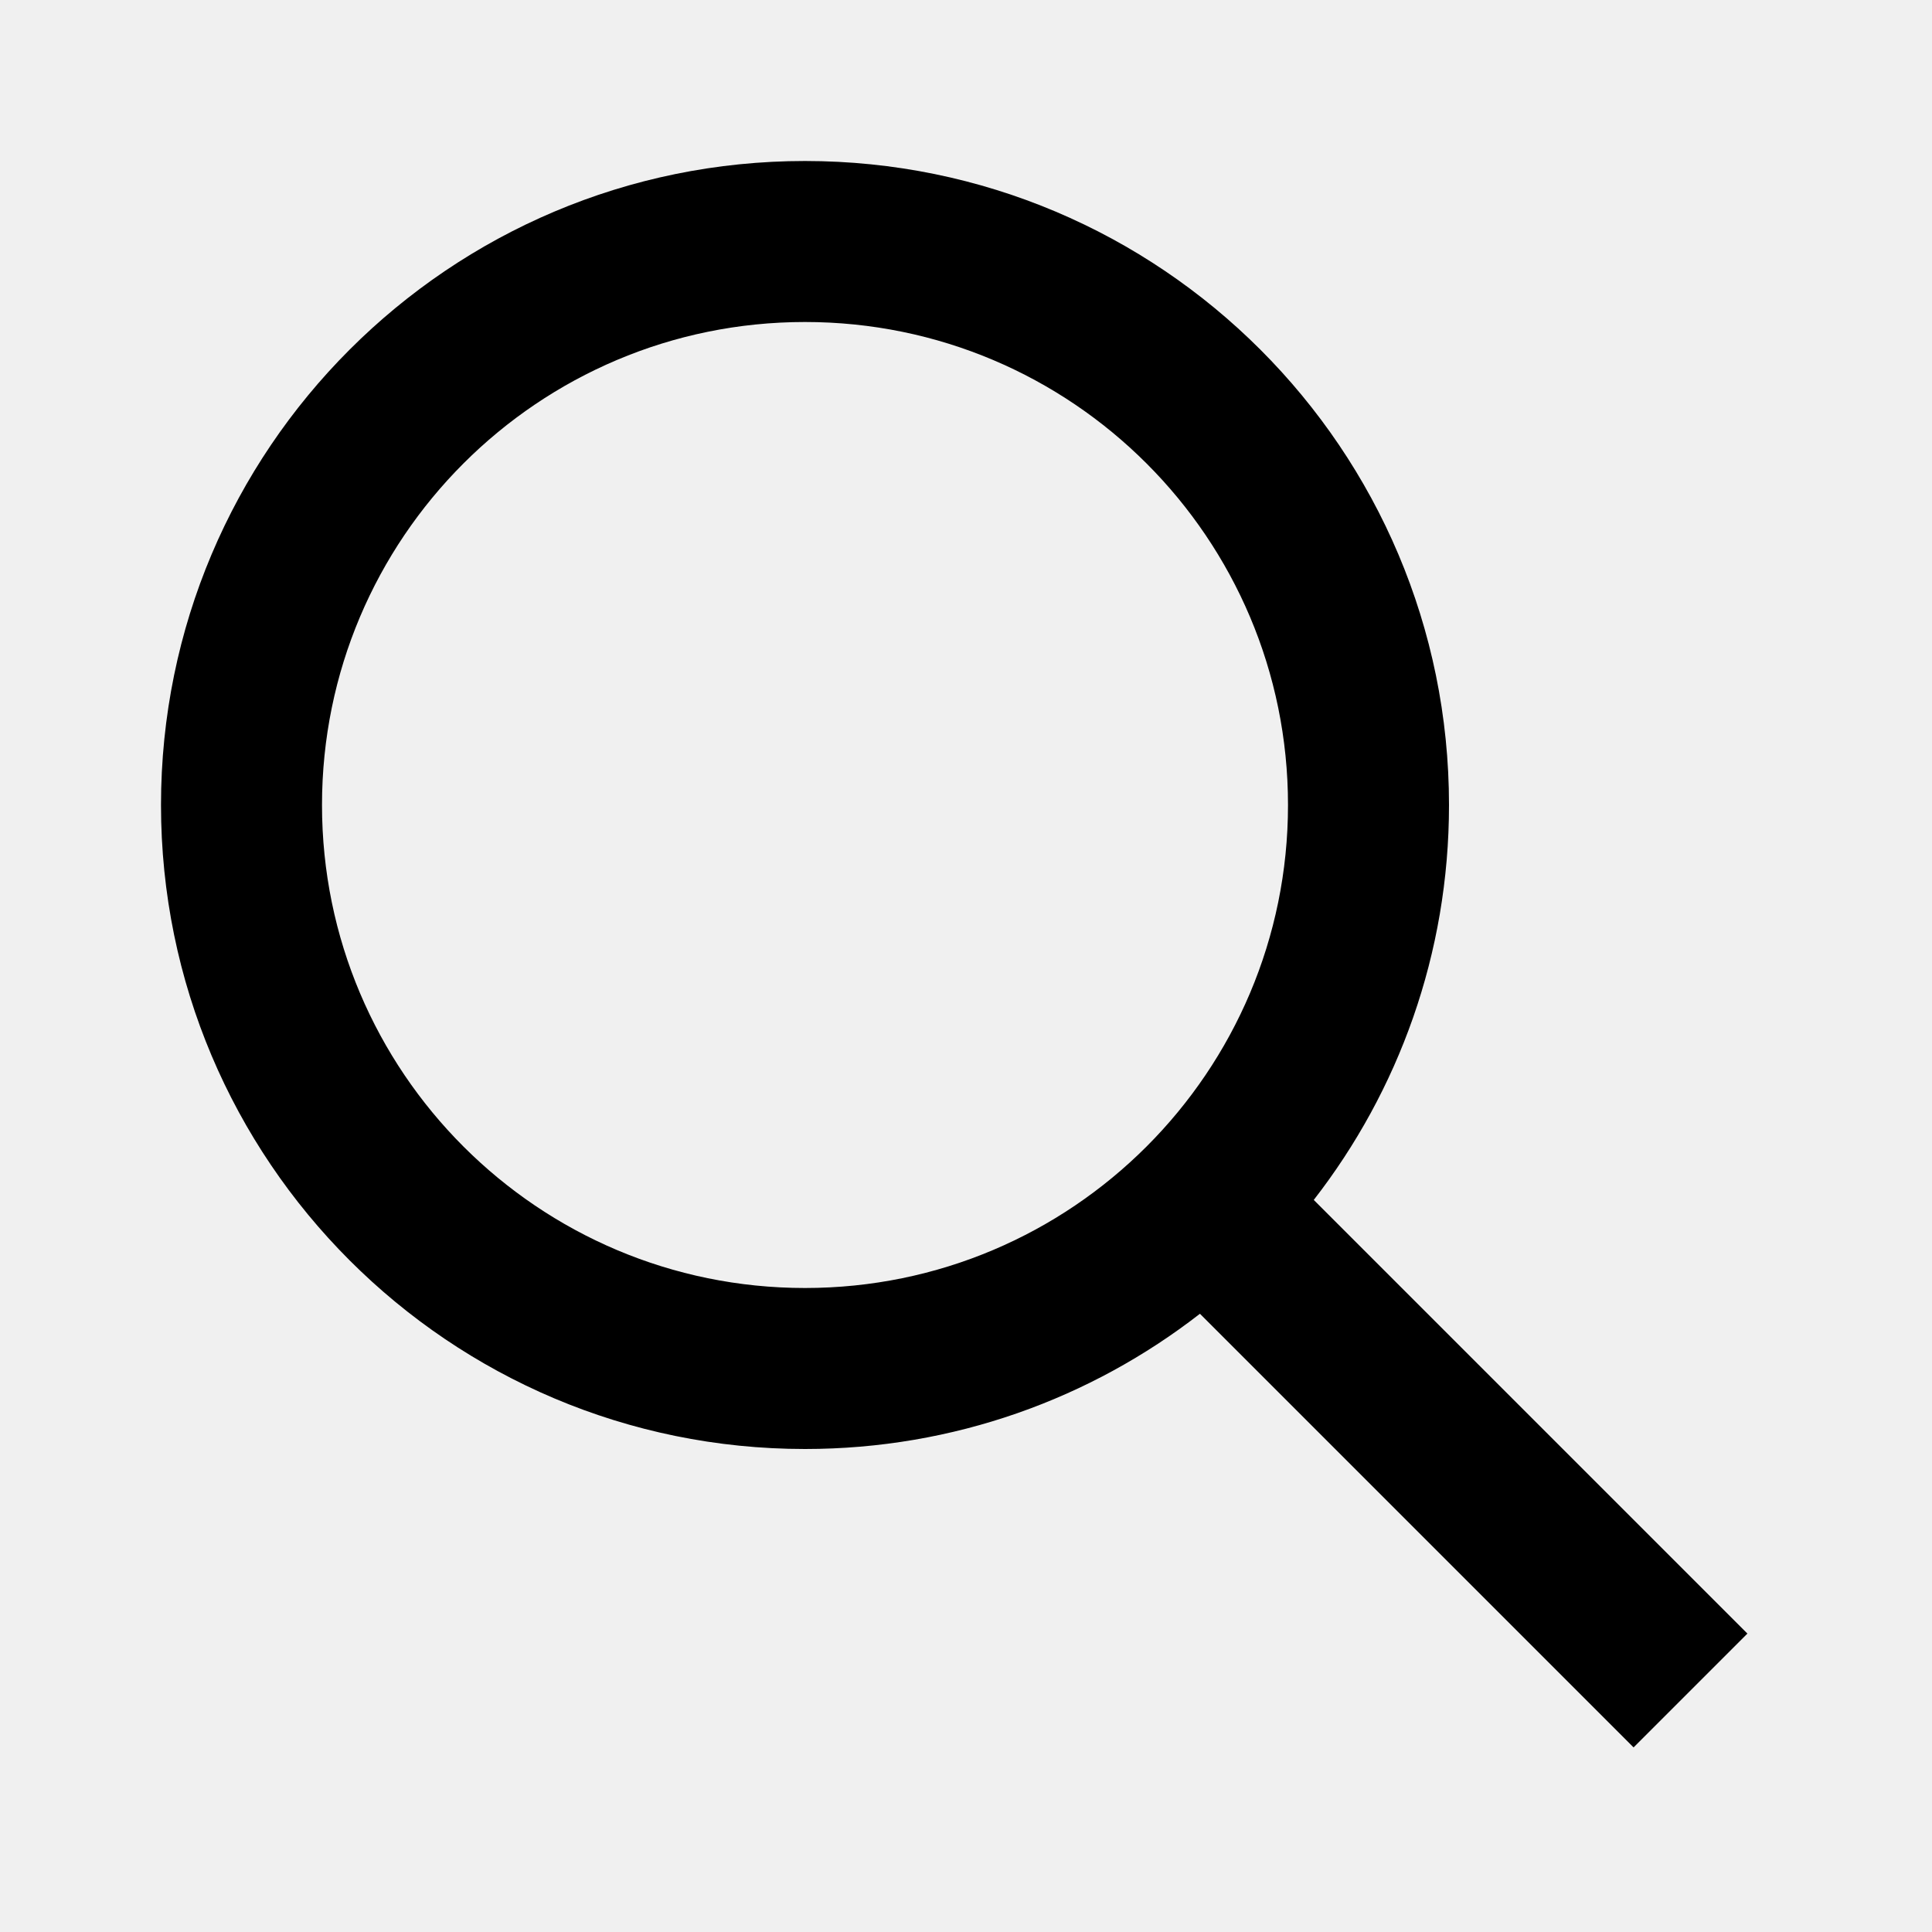
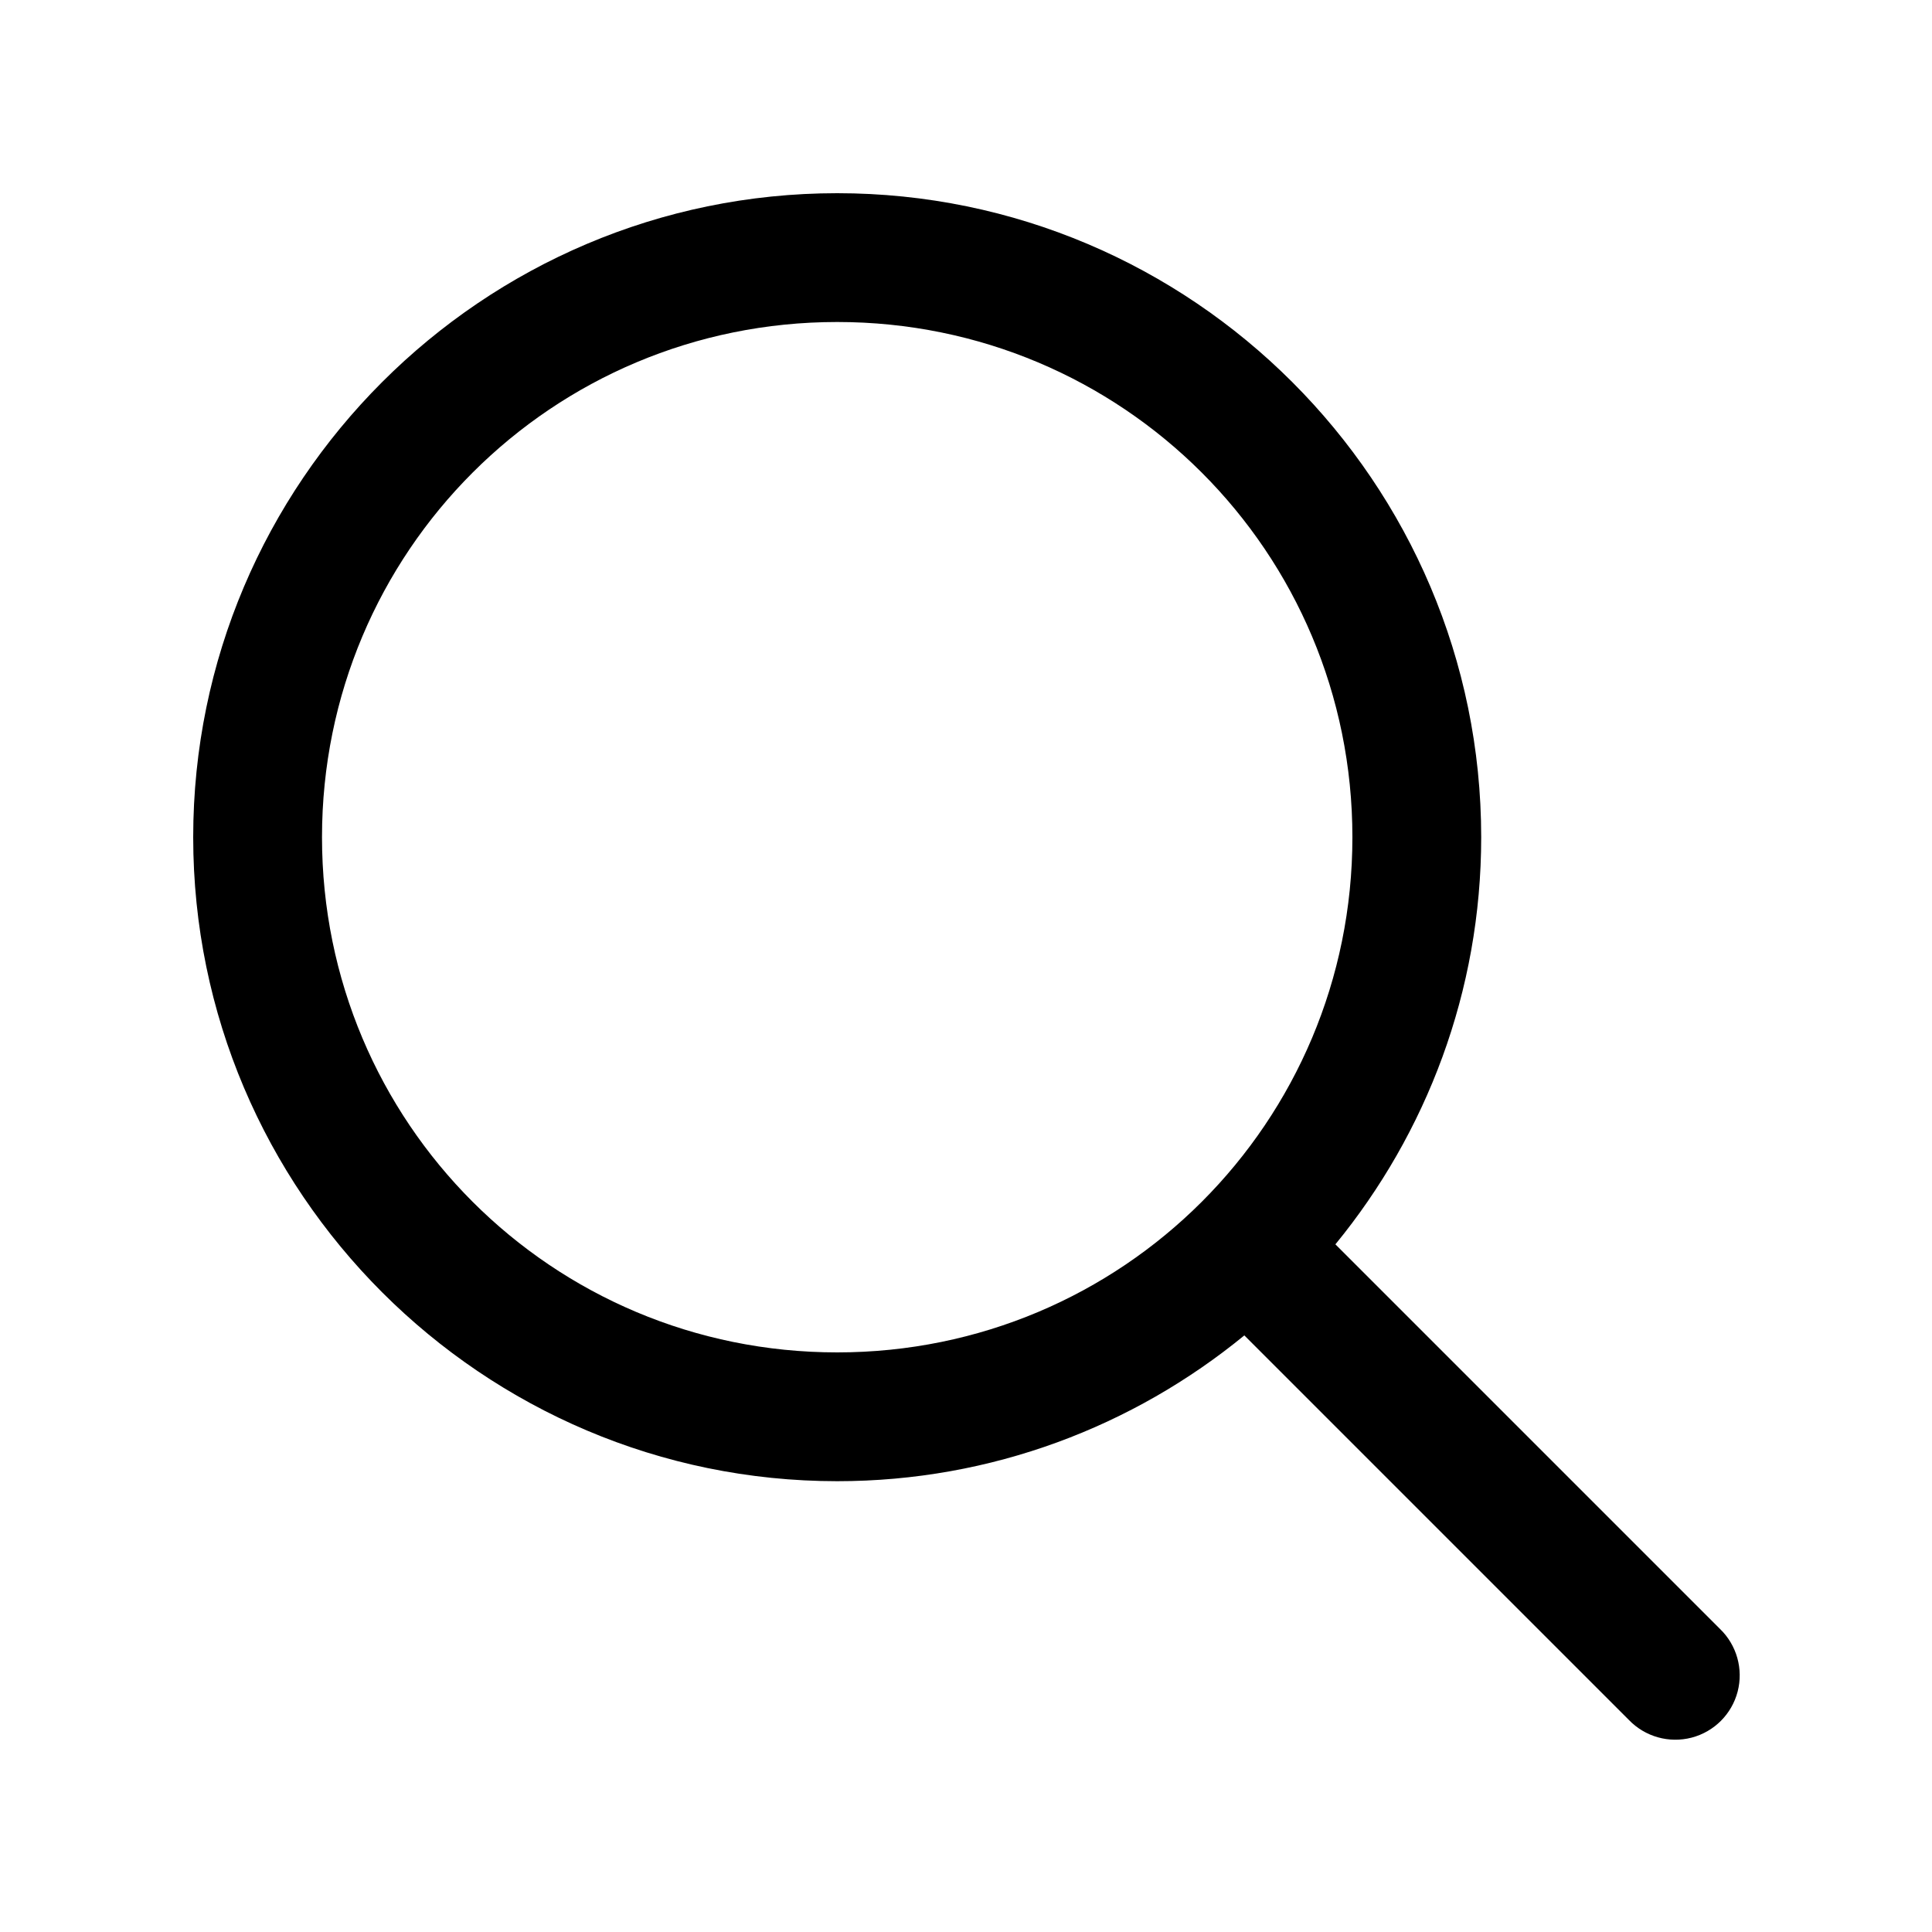
- <svg xmlns="http://www.w3.org/2000/svg" width="24" height="24" viewBox="0 0 24 24" fill="none">
-   <g id="24 / basic / search">
-     <path id="icon" fill-rule="evenodd" clip-rule="evenodd" d="M10 18C5.582 18 2 14.418 2 10C2 5.582 5.582 2 10 2C14.418 2 18 5.582 18 10C18 11.849 17.373 13.551 16.32 14.906L21.707 20.293L20.293 21.707L14.906 16.32C13.551 17.373 11.849 18 10 18ZM16 10C16 13.314 13.314 16 10 16C6.686 16 4 13.314 4 10C4 6.686 6.686 4 10 4C13.314 4 16 6.686 16 10Z" fill="black" />
+ <svg xmlns="http://www.w3.org/2000/svg" viewBox="0,0,256,256" width="60px" height="60px" fill-rule="nonzero">
+   <g fill="#ffffff" fill-rule="nonzero" stroke="none" stroke-width="1" stroke-linecap="butt" stroke-linejoin="miter" stroke-miterlimit="10" stroke-dasharray="" stroke-dashoffset="0" font-family="none" font-weight="none" font-size="none" text-anchor="none" style="mix-blend-mode: normal">
+     <path d="M0,256v-256h256v256z" id="bgRectangle" />
+   </g>
+   <g fill="#000000" fill-rule="nonzero" stroke="none" stroke-width="1" stroke-linecap="butt" stroke-linejoin="miter" stroke-miterlimit="10" stroke-dasharray="" stroke-dashoffset="0" font-family="none" font-weight="none" font-size="none" text-anchor="none" style="mix-blend-mode: normal">
+     <g transform="scale(8.53333,8.53333)">
+       <path d="M13,3c-5.511,0 -10,4.489 -10,10c0,5.511 4.489,10 10,10c2.397,0 4.597,-0.851 6.322,-2.264l5.971,5.971c0.251,0.261 0.623,0.366 0.974,0.275c0.35,-0.091 0.624,-0.365 0.715,-0.715c0.091,-0.35 -0.014,-0.723 -0.275,-0.974l-5.971,-5.971c1.413,-1.725 2.264,-3.926 2.264,-6.322c0,-5.511 -4.489,-10 -10,-10zM13,5c4.43,0 8,3.57 8,8c0,4.43 -3.57,8 -8,8c-4.43,0 -8,-3.57 -8,-8c0,-4.43 3.57,-8 8,-8z" />
+     </g>
  </g>
</svg>
